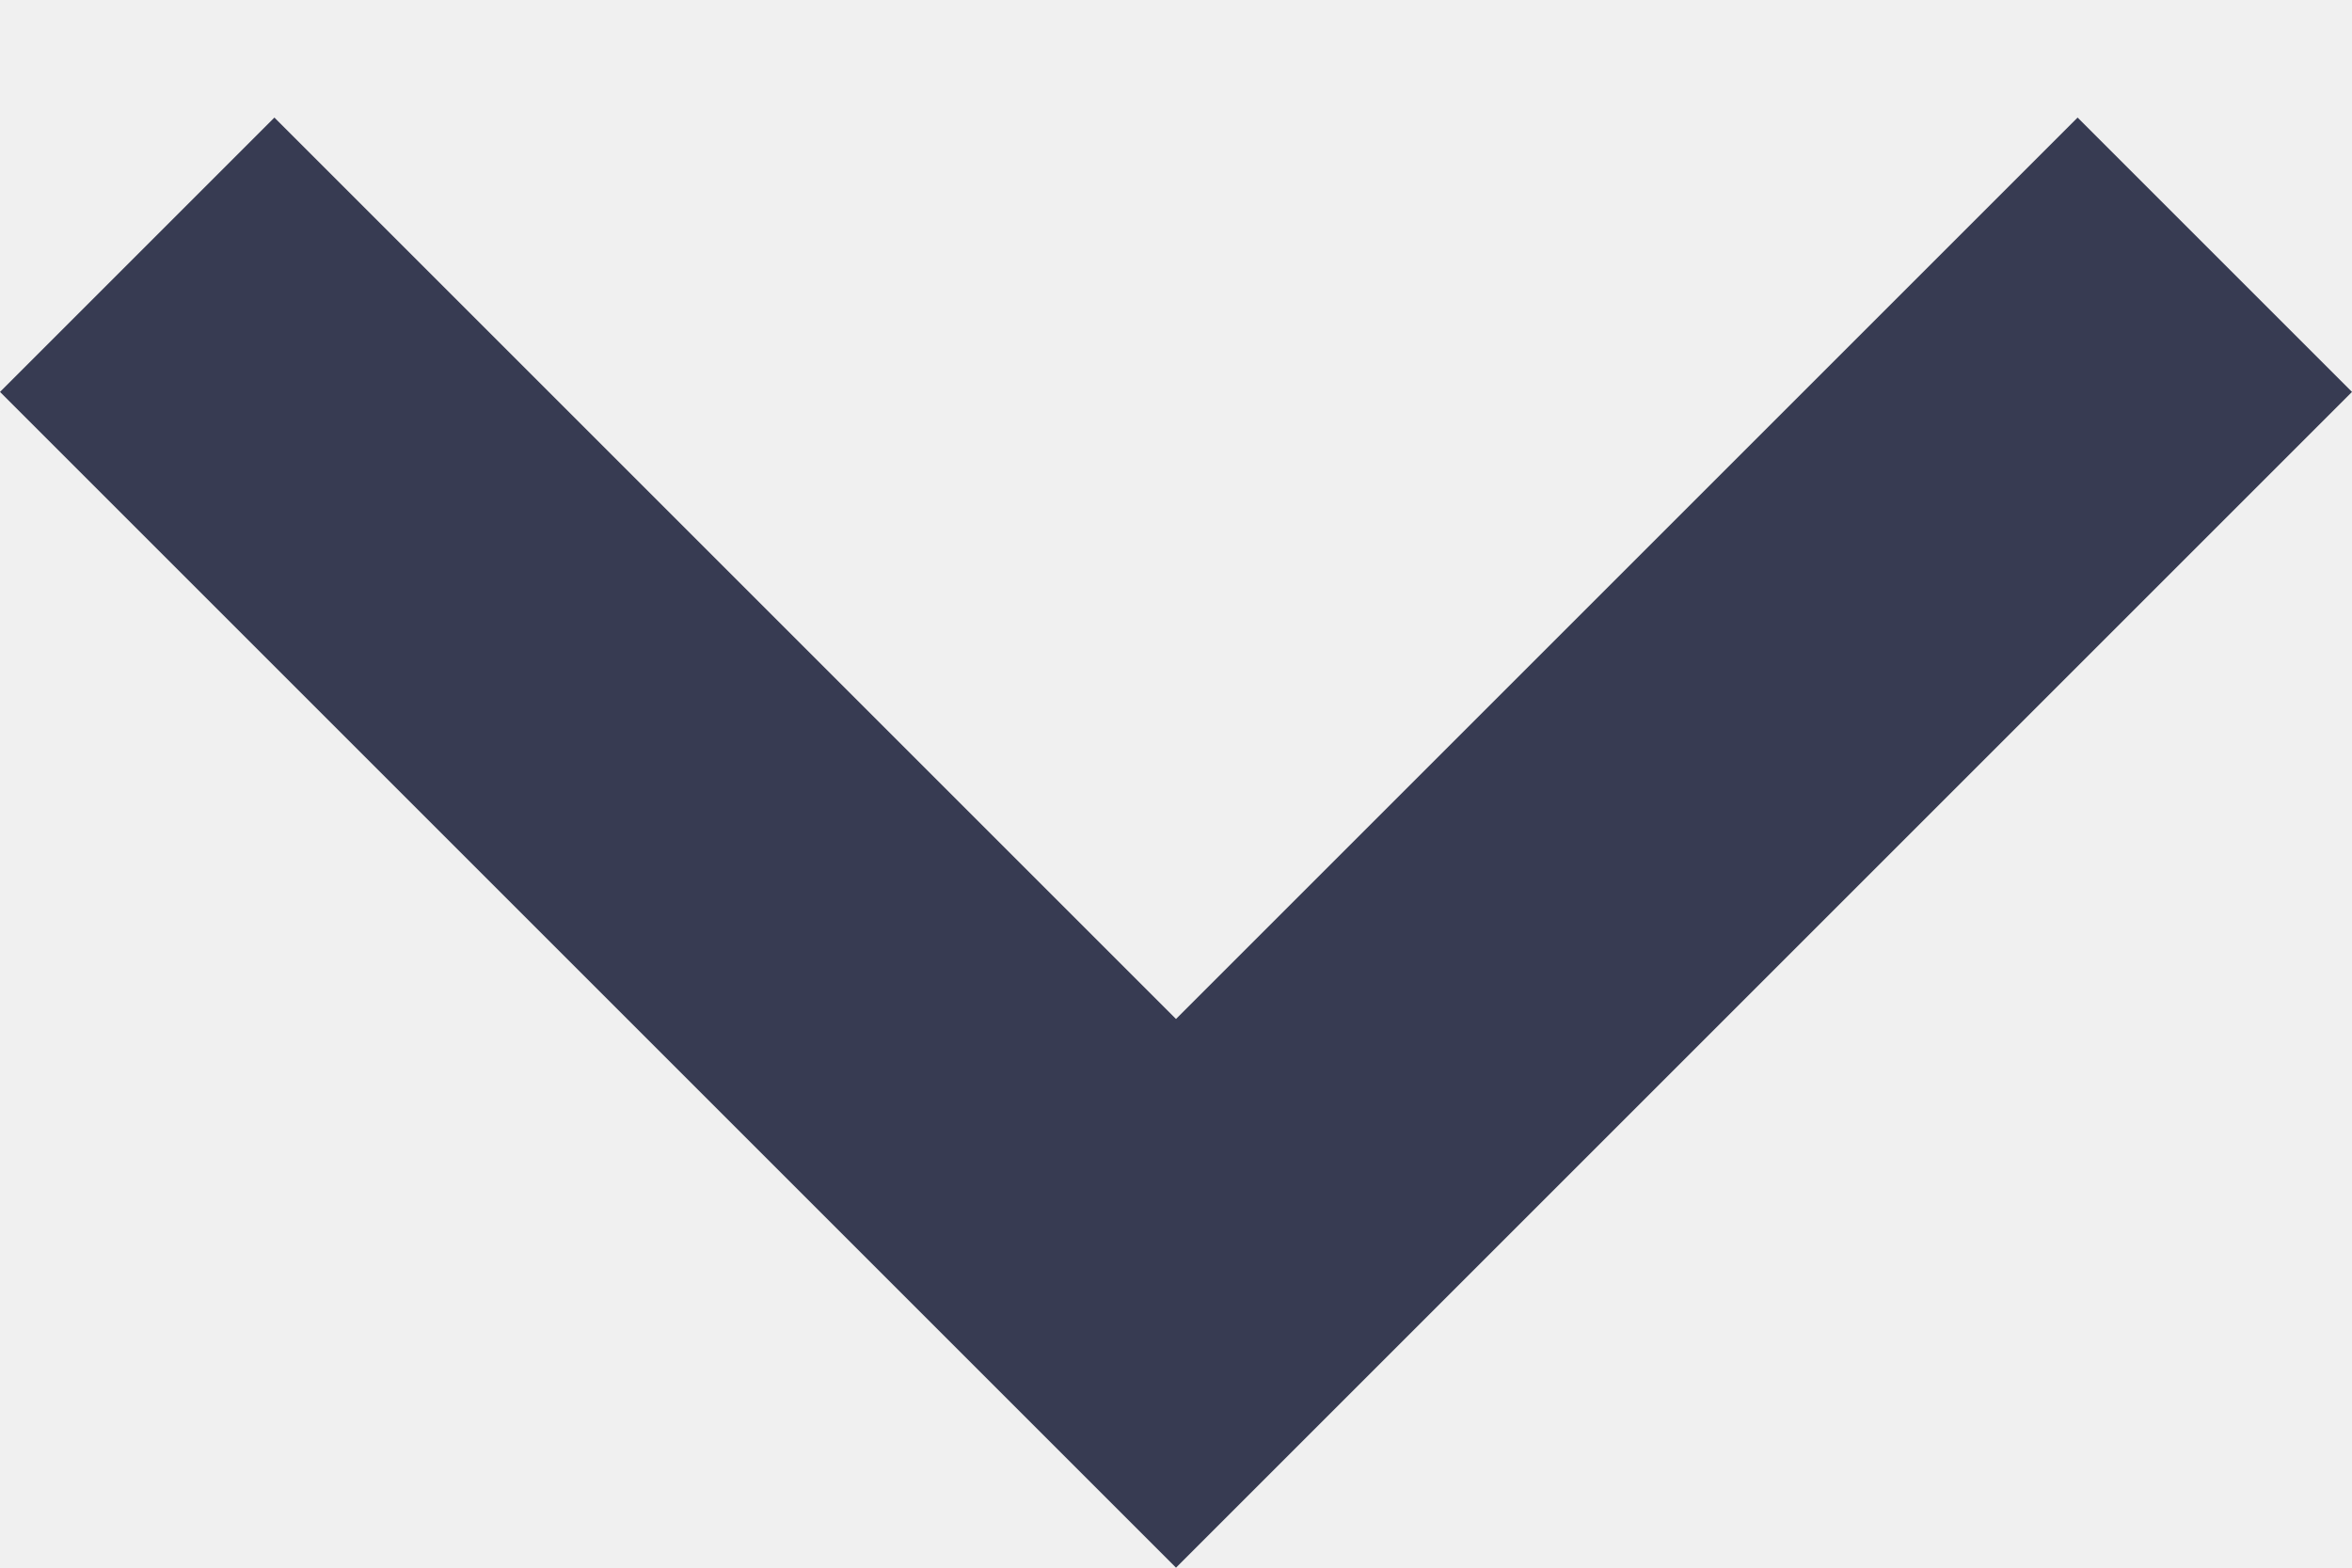
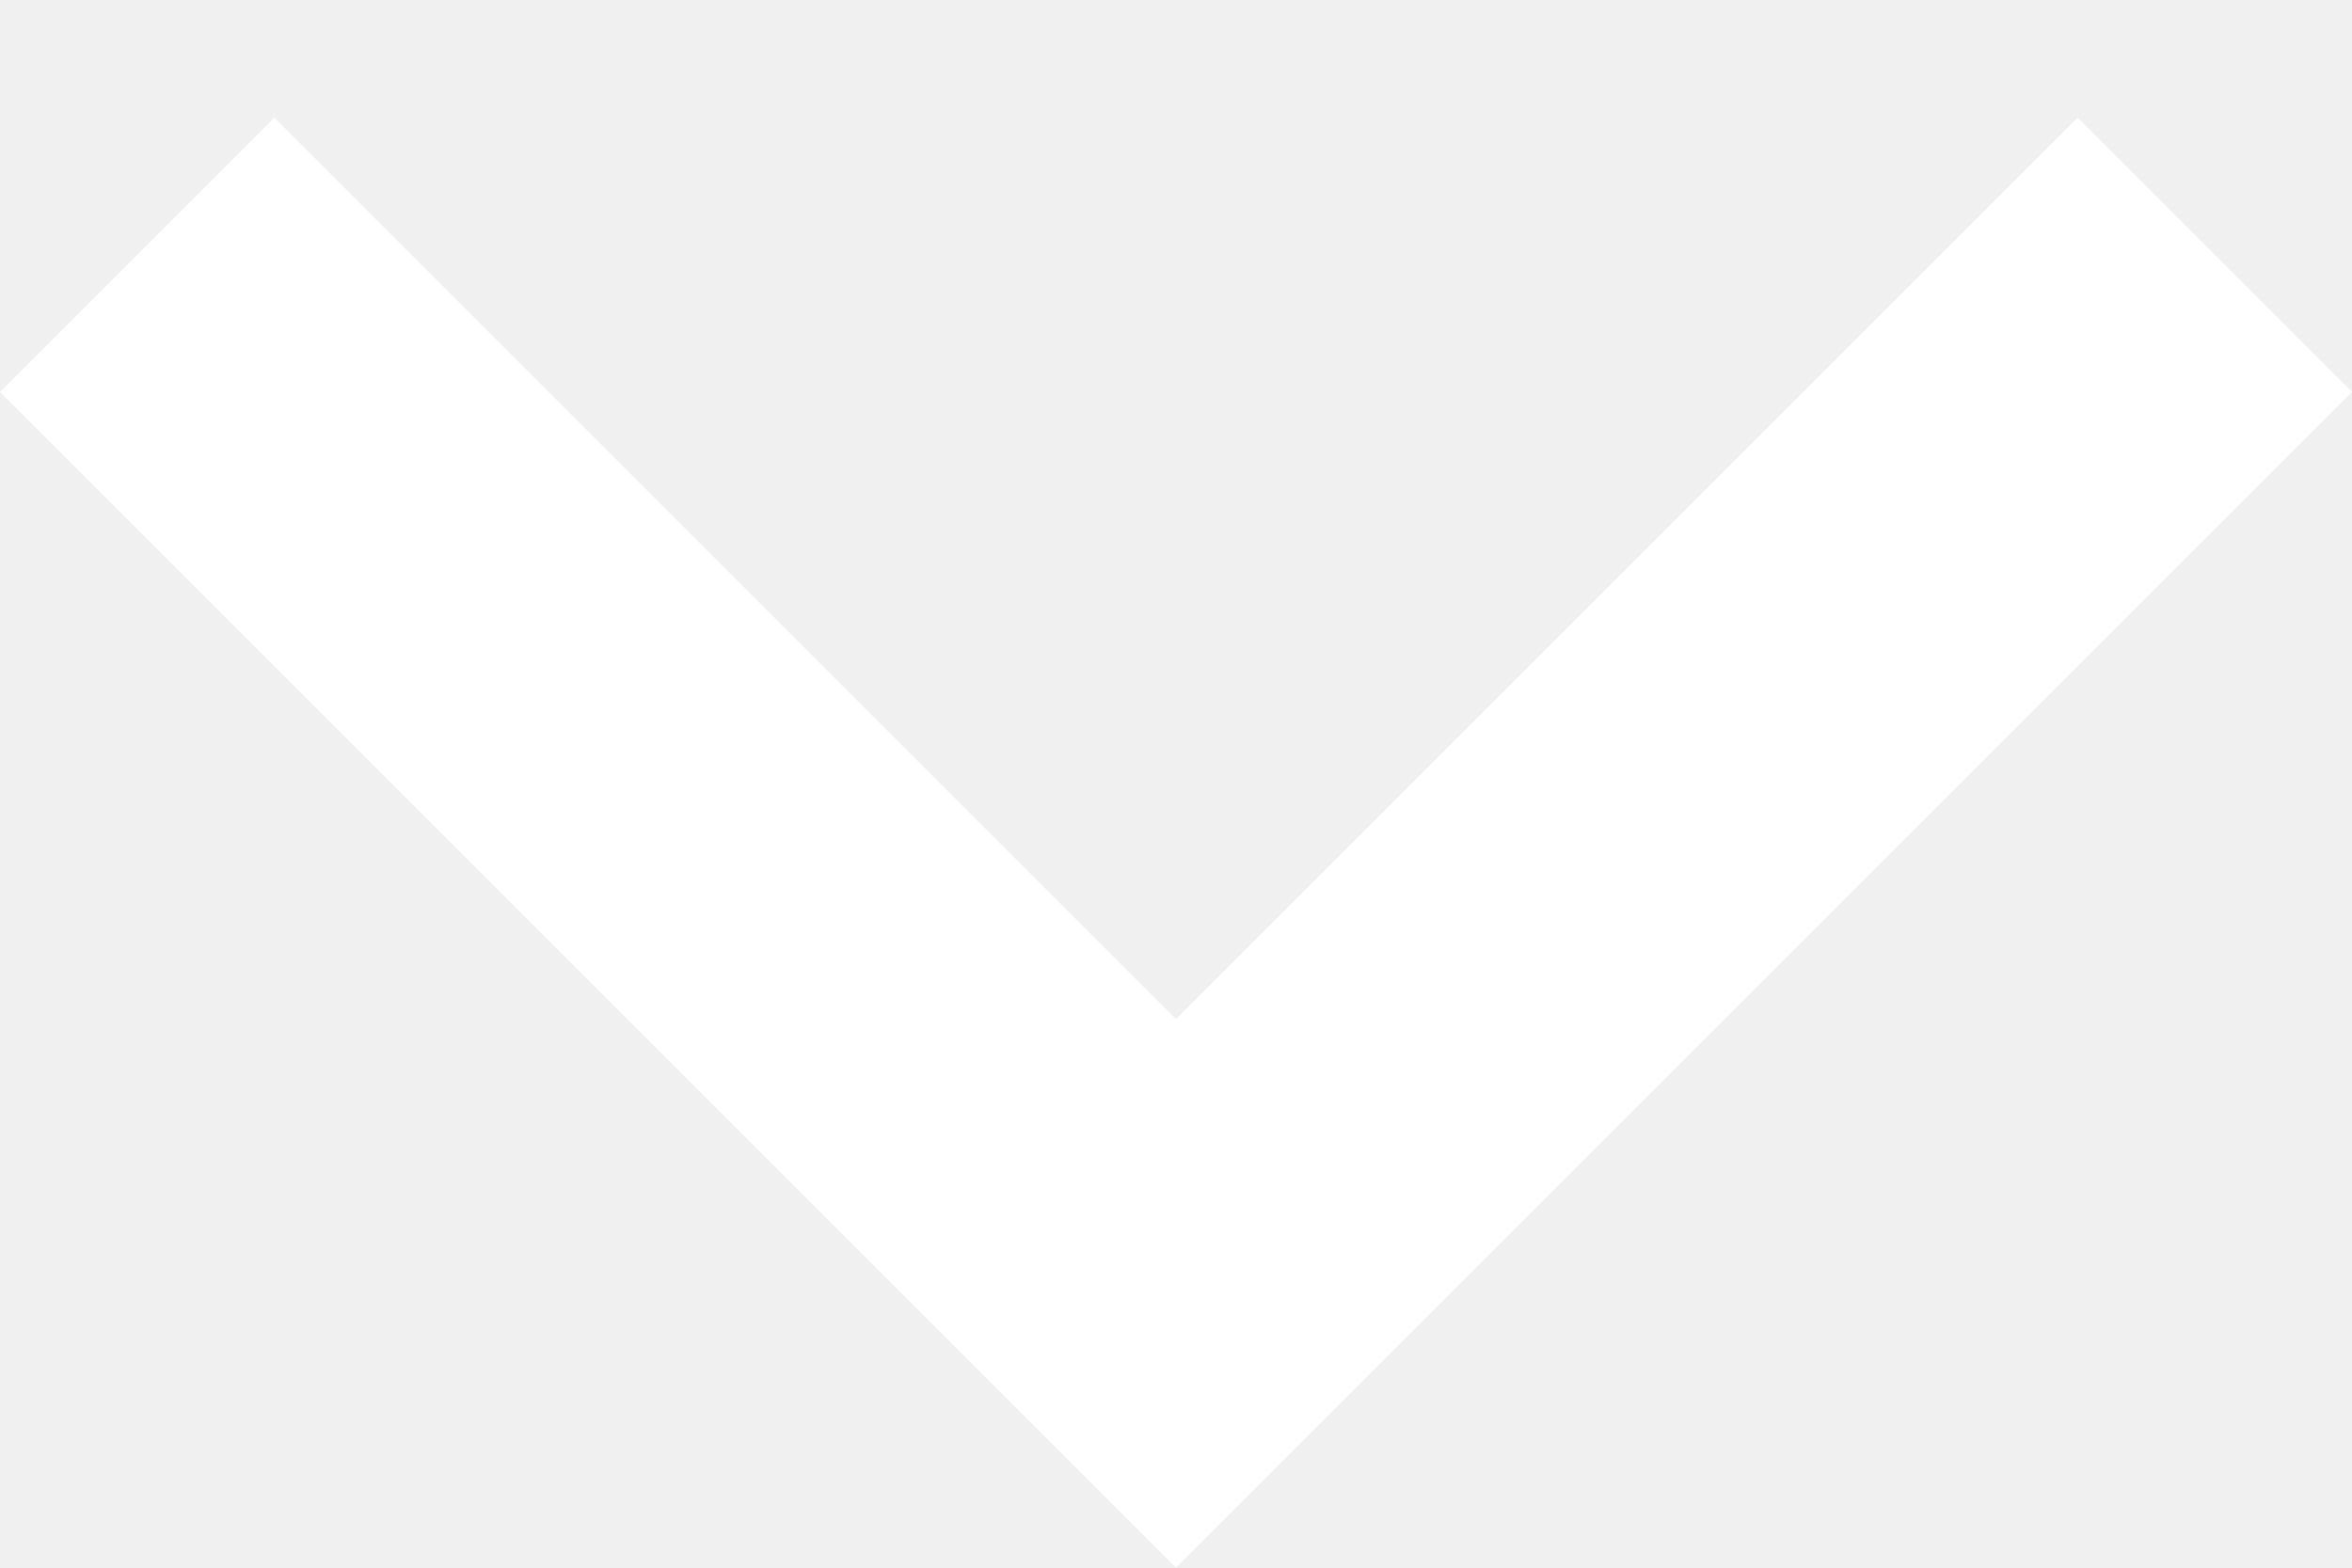
<svg xmlns="http://www.w3.org/2000/svg" width="12" height="8" viewBox="0 0 12 8" fill="none">
-   <path fill-rule="evenodd" clip-rule="evenodd" d="M10.6 0.6L6 5.2L1.4 0.6L0 2L6 8L12 2L10.6 0.6Z" fill="#373B52" />
+   <path fill-rule="evenodd" clip-rule="evenodd" d="M10.6 0.6L6 5.2L1.4 0.6L0 2L6 8L12 2L10.6 0.6Z" fill="#fff" />
</svg>
